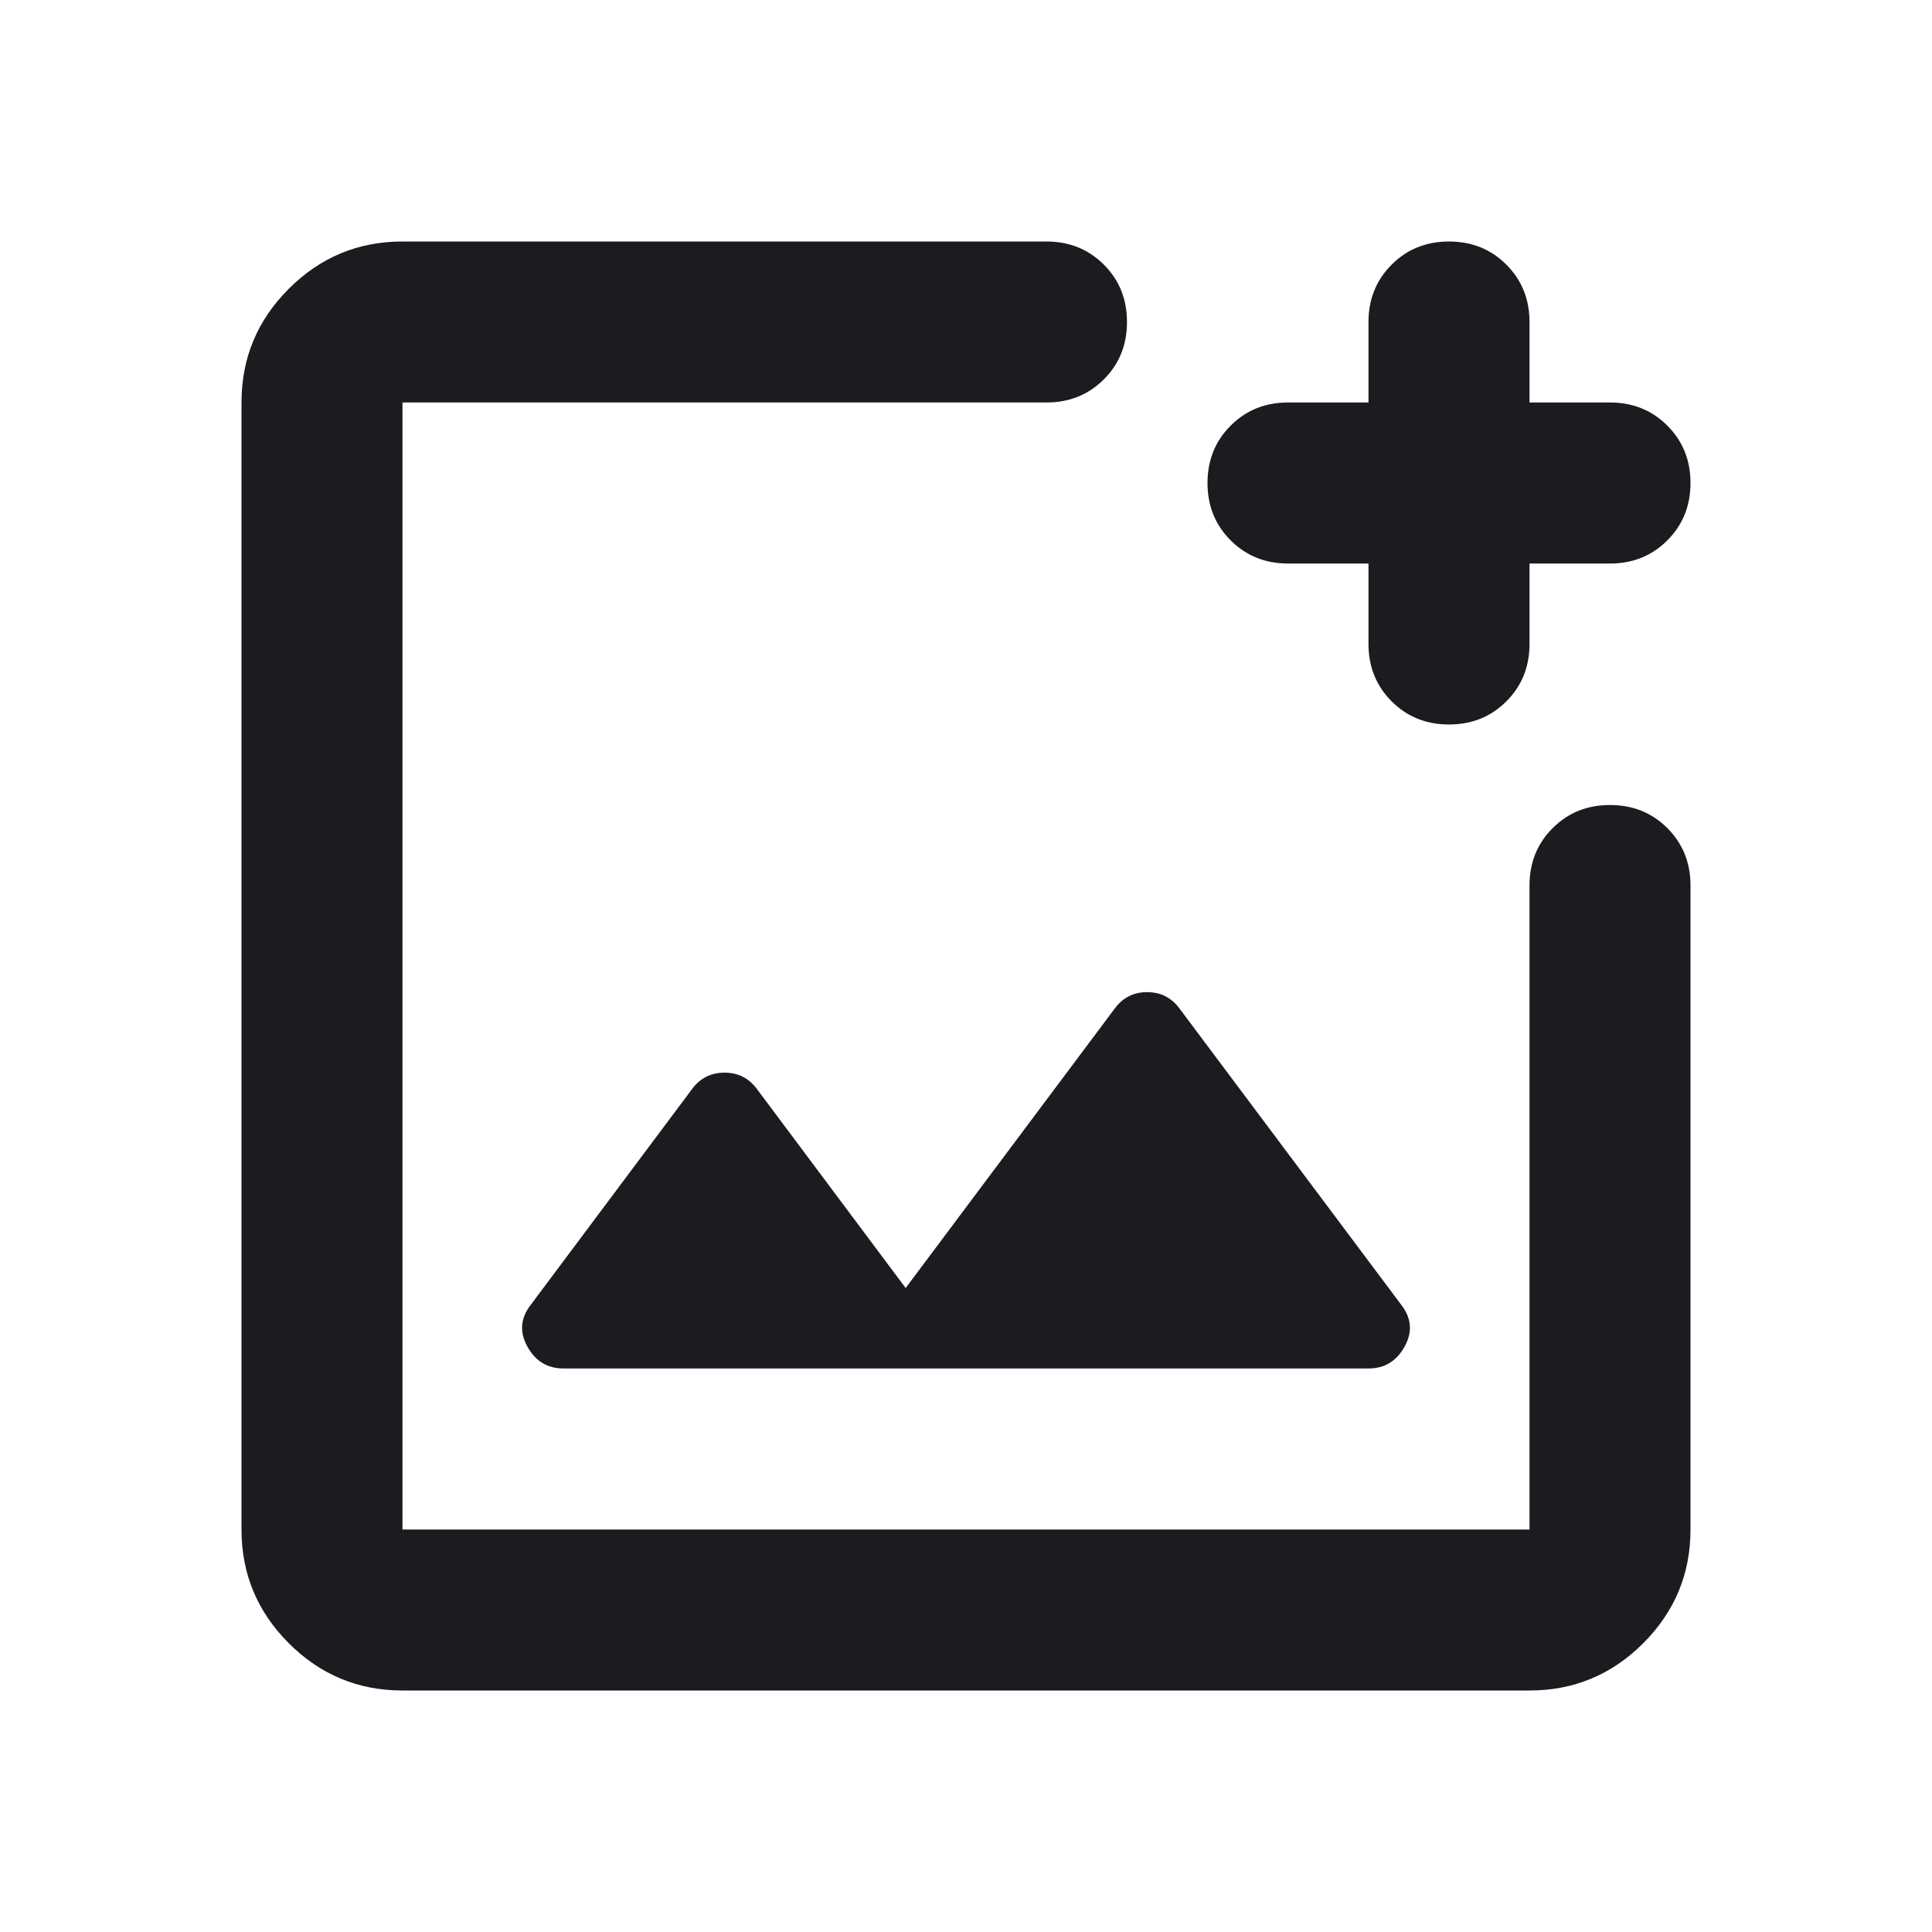
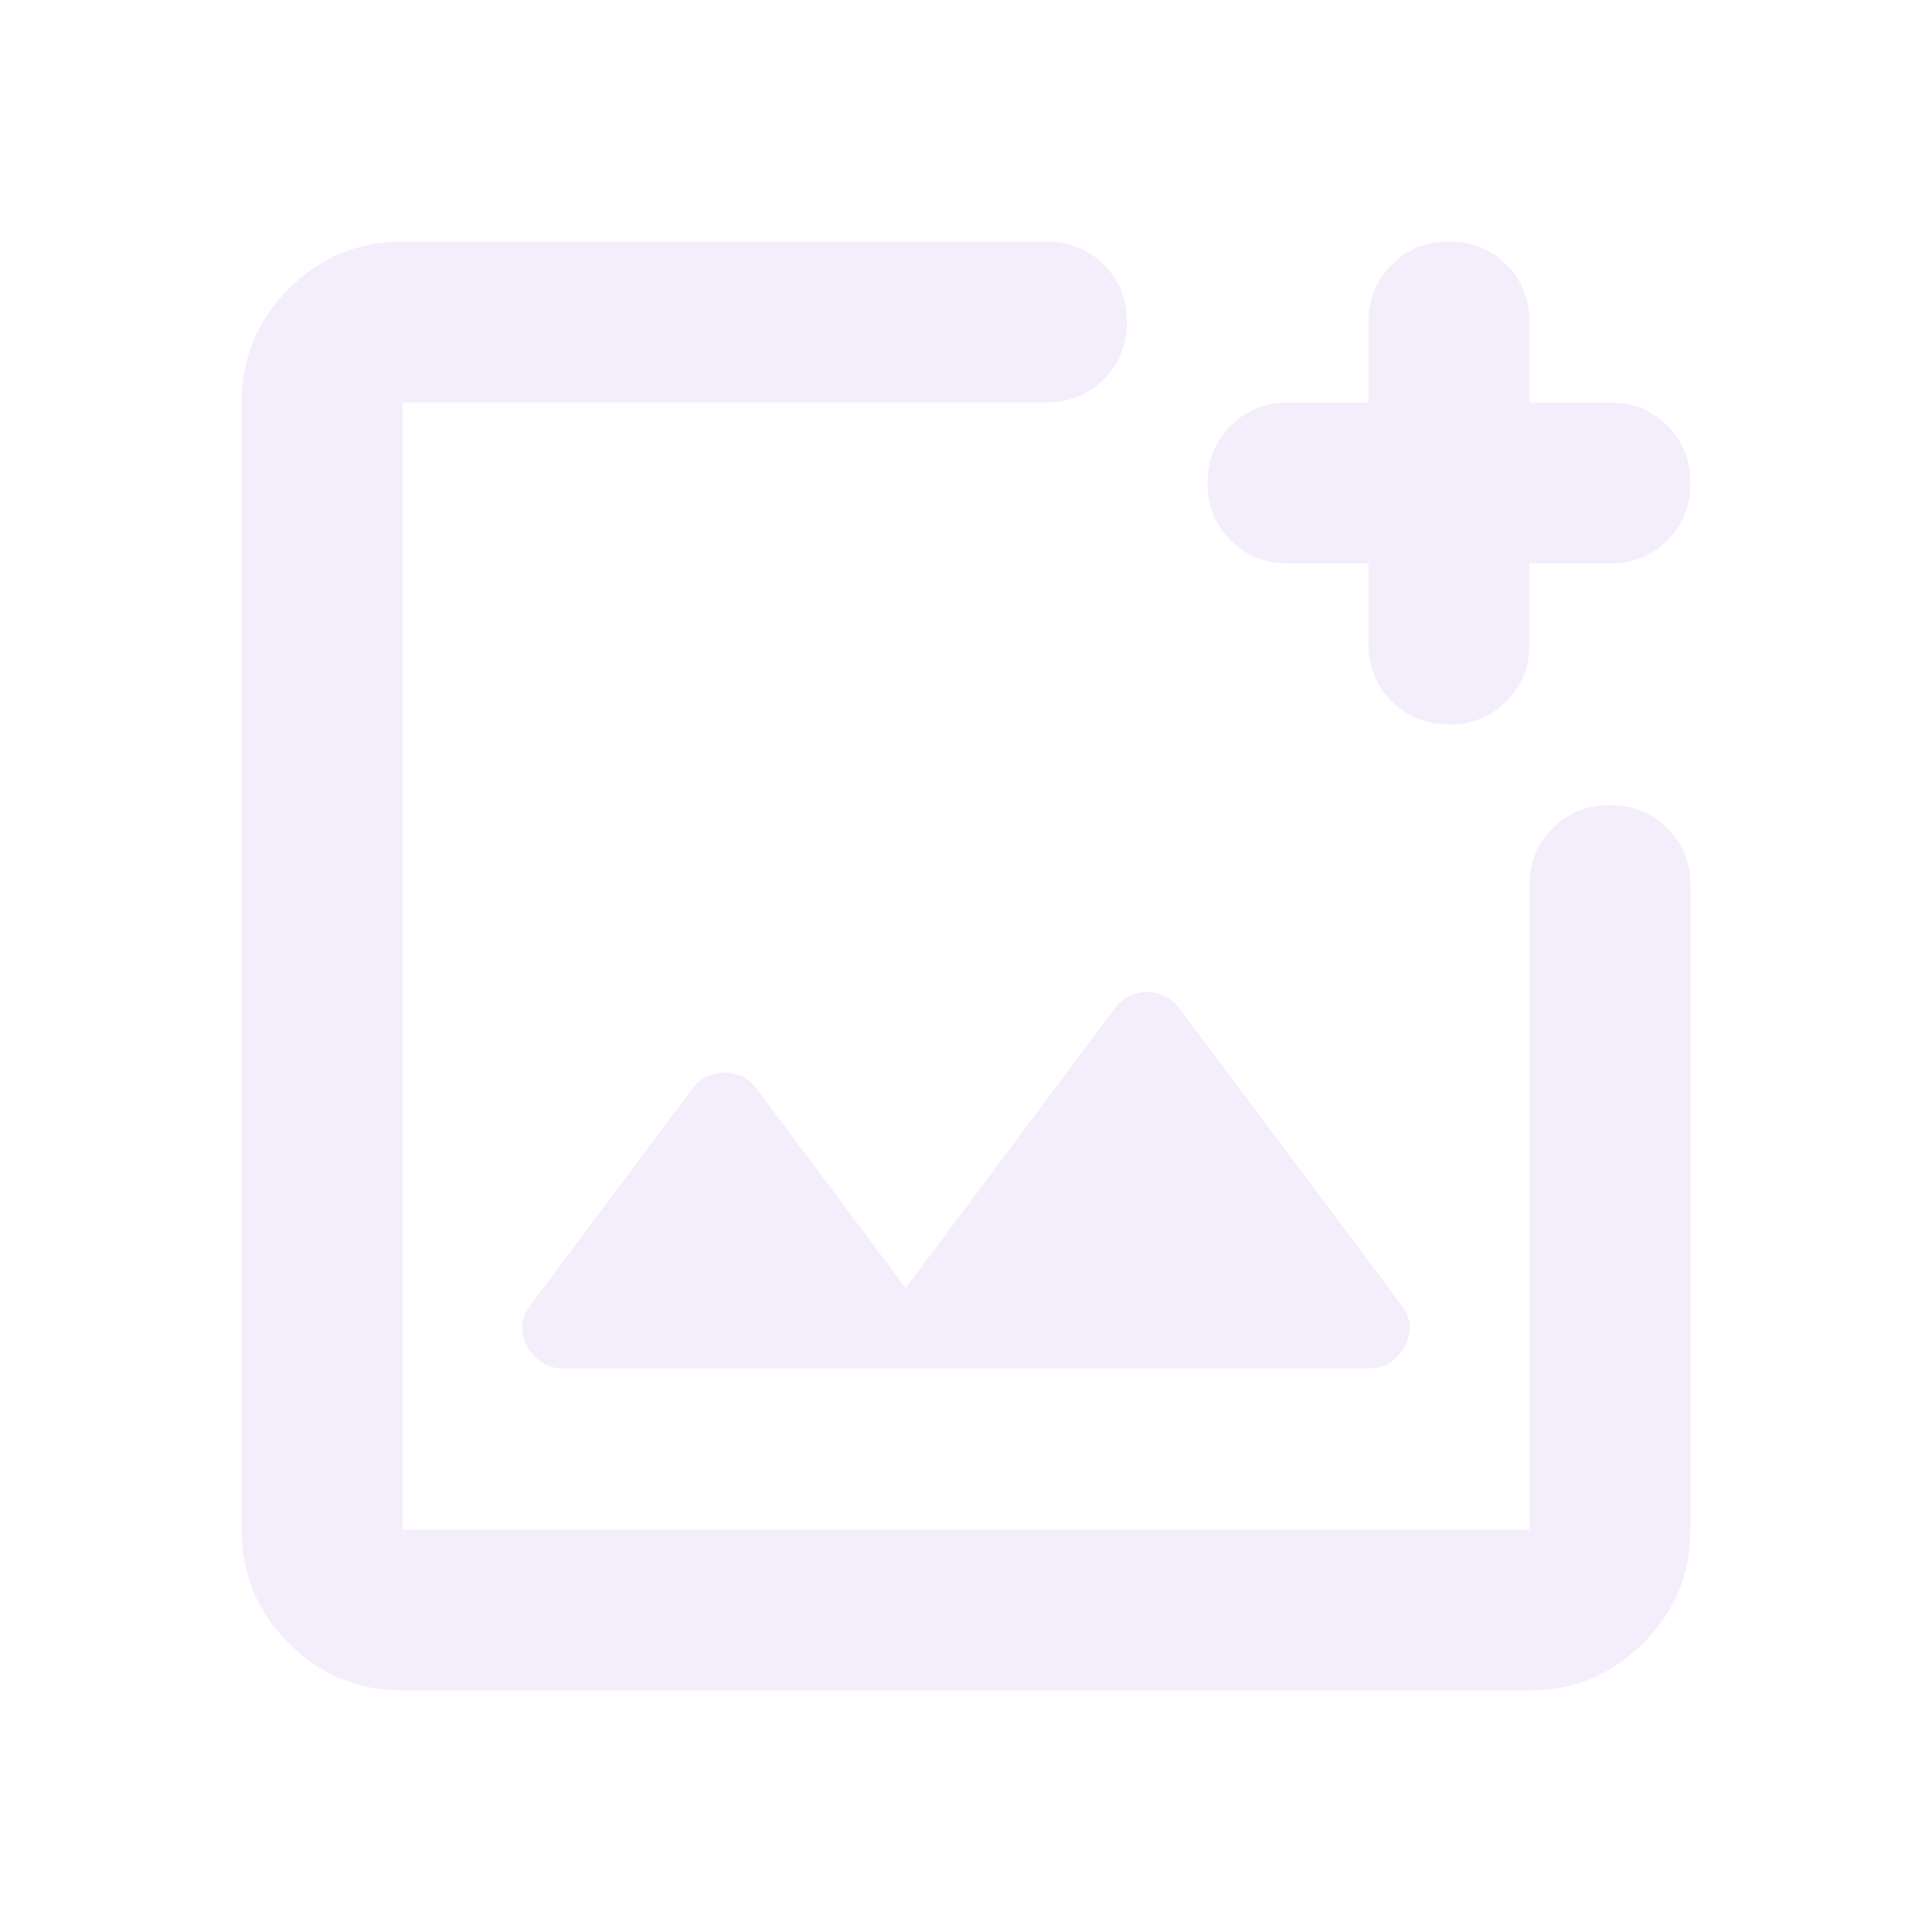
<svg xmlns="http://www.w3.org/2000/svg" width="34" height="34" viewBox="0 0 34 34" fill="none">
  <mask id="mask0_7_333" style="mask-type:alpha" maskUnits="userSpaceOnUse" x="0" y="0" width="34" height="34">
-     <rect width="34" height="34" fill="#D9D9D9" />
+     <rect width="34" height="34" fill="#F4EEFC" />
  </mask>
  <g mask="url(#mask0_7_333)">
-     <path d="M7.083 29.75C6.304 29.75 5.637 29.473 5.082 28.918C4.527 28.363 4.25 27.696 4.25 26.917V7.083C4.25 6.304 4.527 5.637 5.082 5.082C5.637 4.527 6.304 4.25 7.083 4.25H18.417C18.818 4.25 19.154 4.386 19.426 4.657C19.698 4.929 19.833 5.265 19.833 5.667C19.833 6.068 19.698 6.405 19.426 6.676C19.154 6.948 18.818 7.083 18.417 7.083H7.083V26.917H26.917V15.583C26.917 15.182 27.052 14.845 27.324 14.574C27.596 14.302 27.932 14.167 28.333 14.167C28.735 14.167 29.071 14.302 29.343 14.574C29.614 14.845 29.75 15.182 29.75 15.583V26.917C29.75 27.696 29.473 28.363 28.918 28.918C28.363 29.473 27.696 29.75 26.917 29.75H7.083ZM24.083 9.917H22.667C22.265 9.917 21.929 9.781 21.657 9.509C21.386 9.238 21.25 8.901 21.25 8.5C21.25 8.099 21.386 7.762 21.657 7.491C21.929 7.219 22.265 7.083 22.667 7.083H24.083V5.667C24.083 5.265 24.219 4.929 24.491 4.657C24.762 4.386 25.099 4.25 25.5 4.25C25.901 4.25 26.238 4.386 26.509 4.657C26.781 4.929 26.917 5.265 26.917 5.667V7.083H28.333C28.735 7.083 29.071 7.219 29.343 7.491C29.614 7.762 29.75 8.099 29.75 8.5C29.75 8.901 29.614 9.238 29.343 9.509C29.071 9.781 28.735 9.917 28.333 9.917H26.917V11.333C26.917 11.735 26.781 12.071 26.509 12.343C26.238 12.614 25.901 12.75 25.5 12.75C25.099 12.75 24.762 12.614 24.491 12.343C24.219 12.071 24.083 11.735 24.083 11.333V9.917ZM15.938 22.667L13.317 19.16C13.175 18.971 12.986 18.877 12.75 18.877C12.514 18.877 12.325 18.971 12.183 19.16L9.35 22.95C9.161 23.186 9.137 23.434 9.279 23.694C9.421 23.953 9.633 24.083 9.917 24.083H24.083C24.367 24.083 24.579 23.953 24.721 23.694C24.863 23.434 24.839 23.186 24.65 22.95L20.754 17.744C20.613 17.555 20.424 17.46 20.188 17.46C19.951 17.46 19.762 17.555 19.621 17.744L15.938 22.667Z" fill="#1C1B1F" />
+     <path d="M7.083 29.75C6.304 29.75 5.637 29.473 5.082 28.918C4.527 28.363 4.25 27.696 4.25 26.917V7.083C4.25 6.304 4.527 5.637 5.082 5.082C5.637 4.527 6.304 4.25 7.083 4.25H18.417C18.818 4.25 19.154 4.386 19.426 4.657C19.698 4.929 19.833 5.265 19.833 5.667C19.833 6.068 19.698 6.405 19.426 6.676C19.154 6.948 18.818 7.083 18.417 7.083H7.083V26.917H26.917V15.583C26.917 15.182 27.052 14.845 27.324 14.574C27.596 14.302 27.932 14.167 28.333 14.167C28.735 14.167 29.071 14.302 29.343 14.574C29.614 14.845 29.75 15.182 29.75 15.583V26.917C29.75 27.696 29.473 28.363 28.918 28.918C28.363 29.473 27.696 29.75 26.917 29.75H7.083ZM24.083 9.917H22.667C22.265 9.917 21.929 9.781 21.657 9.509C21.386 9.238 21.25 8.901 21.25 8.5C21.25 8.099 21.386 7.762 21.657 7.491C21.929 7.219 22.265 7.083 22.667 7.083H24.083V5.667C24.083 5.265 24.219 4.929 24.491 4.657C24.762 4.386 25.099 4.25 25.5 4.25C25.901 4.25 26.238 4.386 26.509 4.657C26.781 4.929 26.917 5.265 26.917 5.667V7.083H28.333C28.735 7.083 29.071 7.219 29.343 7.491C29.614 7.762 29.75 8.099 29.75 8.5C29.75 8.901 29.614 9.238 29.343 9.509C29.071 9.781 28.735 9.917 28.333 9.917H26.917V11.333C26.917 11.735 26.781 12.071 26.509 12.343C26.238 12.614 25.901 12.75 25.5 12.75C25.099 12.75 24.762 12.614 24.491 12.343C24.219 12.071 24.083 11.735 24.083 11.333V9.917ZM15.938 22.667L13.317 19.16C13.175 18.971 12.986 18.877 12.75 18.877C12.514 18.877 12.325 18.971 12.183 19.16L9.35 22.95C9.161 23.186 9.137 23.434 9.279 23.694C9.421 23.953 9.633 24.083 9.917 24.083H24.083C24.367 24.083 24.579 23.953 24.721 23.694C24.863 23.434 24.839 23.186 24.65 22.95L20.754 17.744C20.613 17.555 20.424 17.46 20.188 17.46C19.951 17.46 19.762 17.555 19.621 17.744L15.938 22.667Z" fill="#F4EEFC" />
  </g>
</svg>
